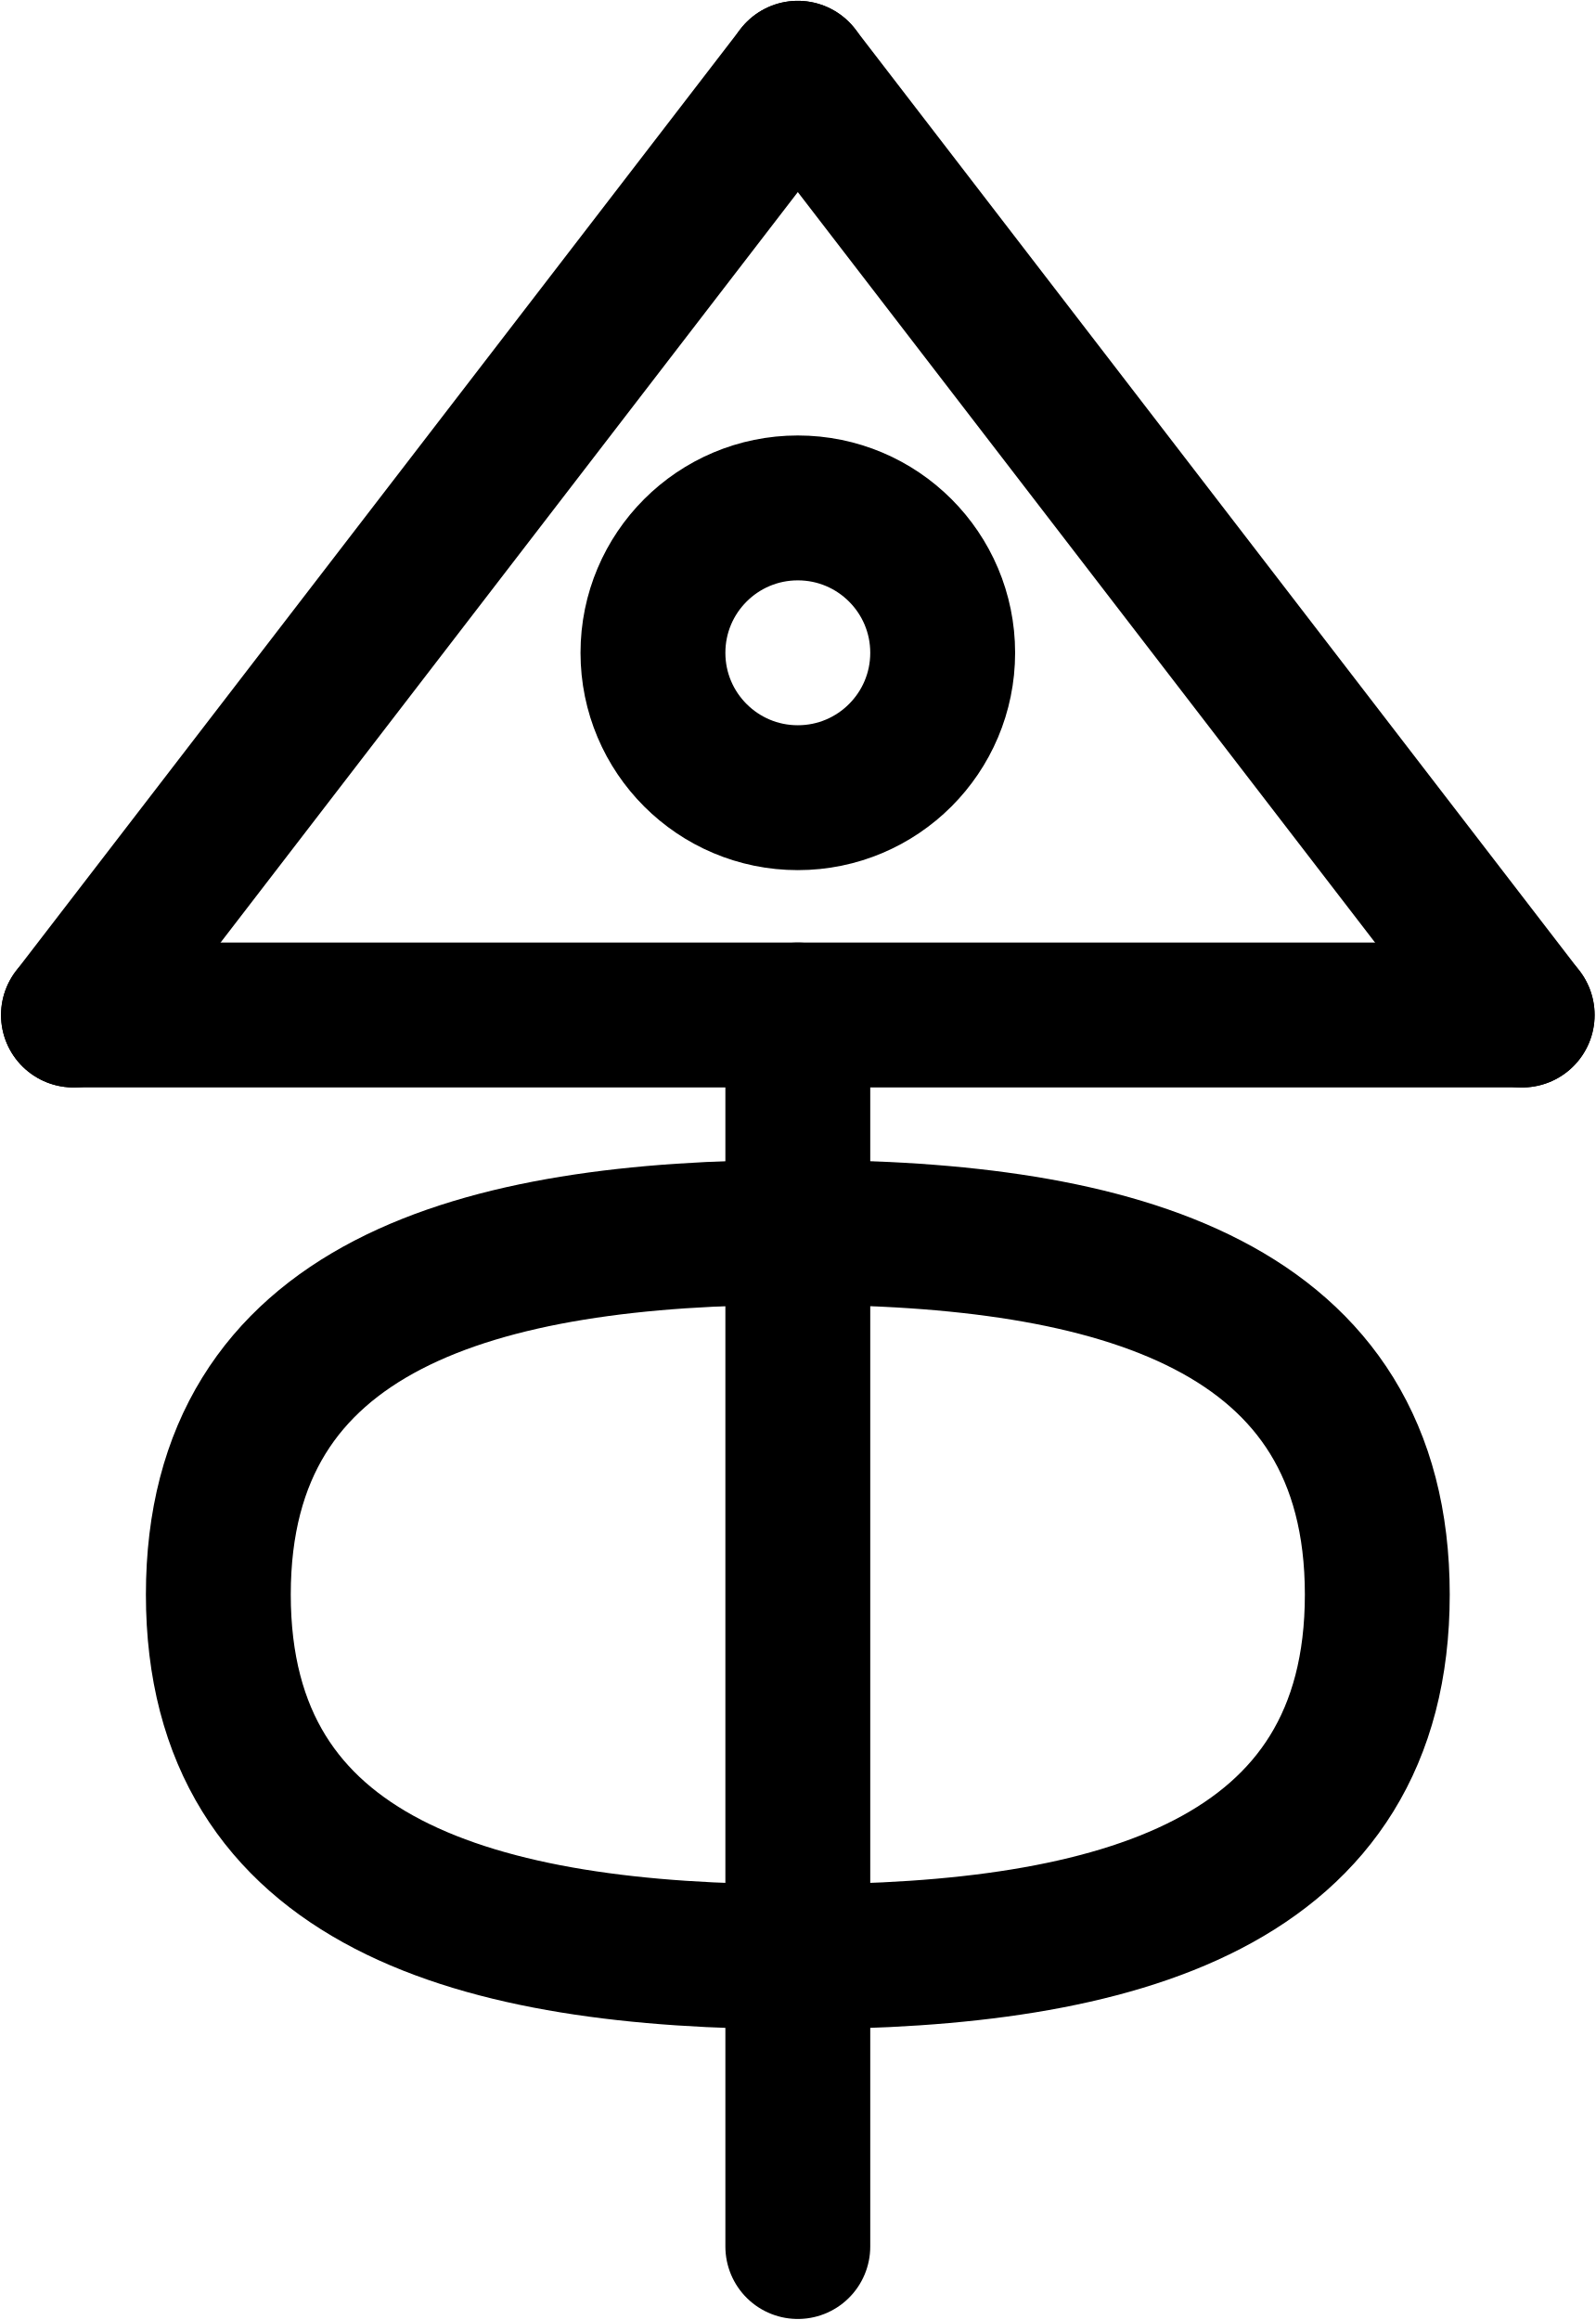
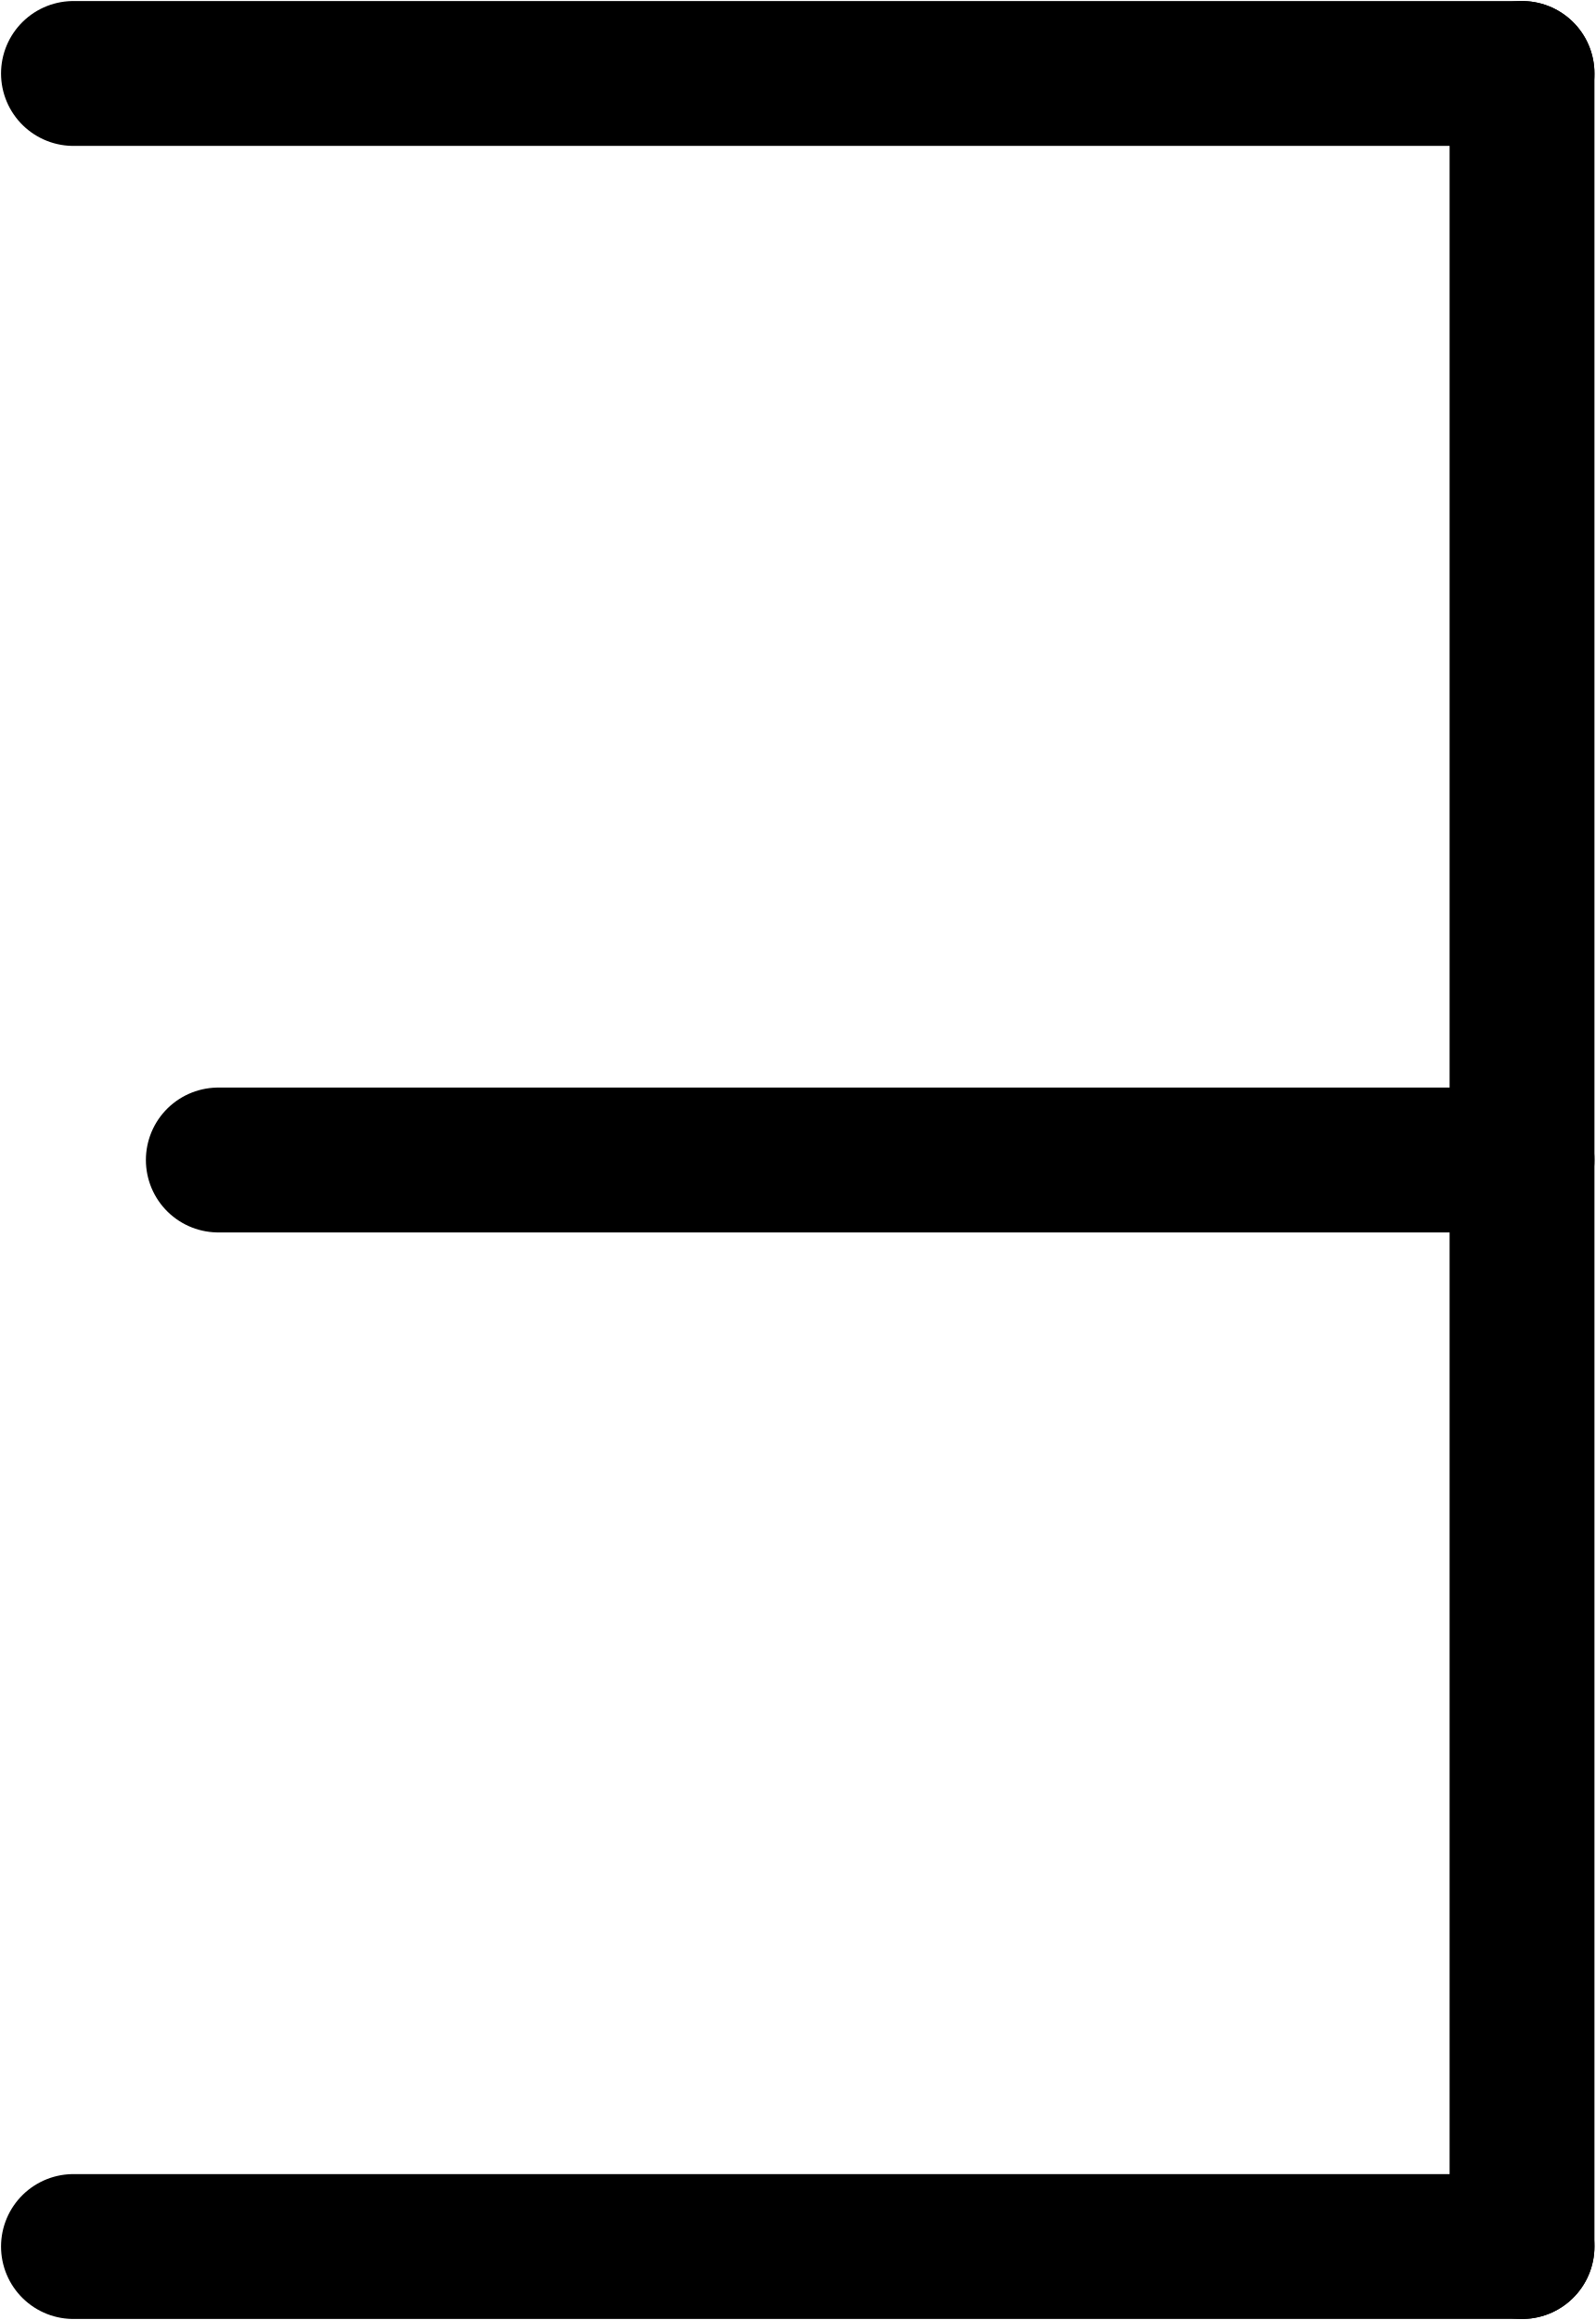
- <svg xmlns="http://www.w3.org/2000/svg" viewBox="0 0 293.713 427.007" height="427.007" width="293.713" xml:space="preserve" id="svg2" version="1.1">
-   <defs id="defs6">
-     <clipPath id="clipPath34" clipPathUnits="userSpaceOnUse">
-       <path id="path32" d="M 0,400 H 400 V 0 H 0 Z" />
-     </clipPath>
-   </defs>
-   <g transform="matrix(1.333333,0,0,-1.333333,-119.8101,480.1508)" id="g10">
-     <g transform="translate(100,220)" id="g12">
-       <path id="path14" style="fill:none;stroke:#000000;stroke-width:20;stroke-linecap:round;stroke-linejoin:round;stroke-miterlimit:10;stroke-dasharray:none;stroke-opacity:1" d="M 0,0 100,130" />
+ <svg xmlns="http://www.w3.org/2000/svg" viewBox="0 0 293.713 427.046" height="427.046" width="293.713" xml:space="preserve" id="svg2" version="1.1">
+   <defs id="defs6" />
+   <g transform="matrix(1.333333,0,0,-1.333333,-119.8101,480.1899)" id="g10">
+     <g transform="translate(300,350)" id="g12">
+       <path id="path14" style="fill:none;stroke:#000000;stroke-width:20;stroke-linecap:round;stroke-linejoin:round;stroke-miterlimit:10;stroke-dasharray:none;stroke-opacity:1" d="M 0,0 H -200" />
    </g>
-     <g transform="translate(300,220)" id="g16">
-       <path id="path18" style="fill:none;stroke:#000000;stroke-width:20;stroke-linecap:round;stroke-linejoin:round;stroke-miterlimit:10;stroke-dasharray:none;stroke-opacity:1" d="M 0,0 -100,130" />
+     <g transform="translate(100,50)" id="g16">
+       <path id="path18" style="fill:none;stroke:#000000;stroke-width:20;stroke-linecap:round;stroke-linejoin:round;stroke-miterlimit:10;stroke-dasharray:none;stroke-opacity:1" d="M 0,0 H 200" />
    </g>
-     <g transform="translate(100,220)" id="g20">
-       <path id="path22" style="fill:none;stroke:#000000;stroke-width:20;stroke-linecap:round;stroke-linejoin:round;stroke-miterlimit:10;stroke-dasharray:none;stroke-opacity:1" d="M 0,0 H 200" />
+     <g transform="translate(300,350)" id="g20">
+       <path id="path22" style="fill:none;stroke:#000000;stroke-width:20;stroke-linecap:round;stroke-linejoin:round;stroke-miterlimit:10;stroke-dasharray:none;stroke-opacity:1" d="M 0,0 V -300" />
    </g>
-     <g transform="translate(200,50)" id="g24">
-       <path id="path26" style="fill:none;stroke:#000000;stroke-width:20;stroke-linecap:round;stroke-linejoin:round;stroke-miterlimit:10;stroke-dasharray:none;stroke-opacity:1" d="M 0,0 V 170" />
-     </g>
-     <g id="g28">
-       <g clip-path="url(#clipPath34)" id="g30">
-         <g transform="translate(280,140)" id="g36">
-           <path id="path38" style="fill:none;stroke:#000000;stroke-width:20;stroke-linecap:round;stroke-linejoin:round;stroke-miterlimit:10;stroke-dasharray:none;stroke-opacity:1" d="m 0,0 c 0,-40 -35.817,-50 -80,-50 -44.183,0 -80,10 -80,50 0,40 35.817,50 80,50 C -35.817,50 0,40 0,0 Z" />
-         </g>
-         <g transform="translate(220,270)" id="g40">
-           <path id="path42" style="fill:none;stroke:#000000;stroke-width:20;stroke-linecap:round;stroke-linejoin:round;stroke-miterlimit:10;stroke-dasharray:none;stroke-opacity:1" d="m 0,0 c 0,-11.046 -8.954,-20 -20,-20 -11.046,0 -20,8.954 -20,20 0,11.046 8.954,20 20,20 C -8.954,20 0,11.046 0,0 Z" />
-         </g>
-       </g>
+     <g transform="translate(120,200)" id="g24">
+       <path id="path26" style="fill:none;stroke:#000000;stroke-width:20;stroke-linecap:round;stroke-linejoin:round;stroke-miterlimit:10;stroke-dasharray:none;stroke-opacity:1" d="M 0,0 H 180" />
    </g>
  </g>
</svg>
